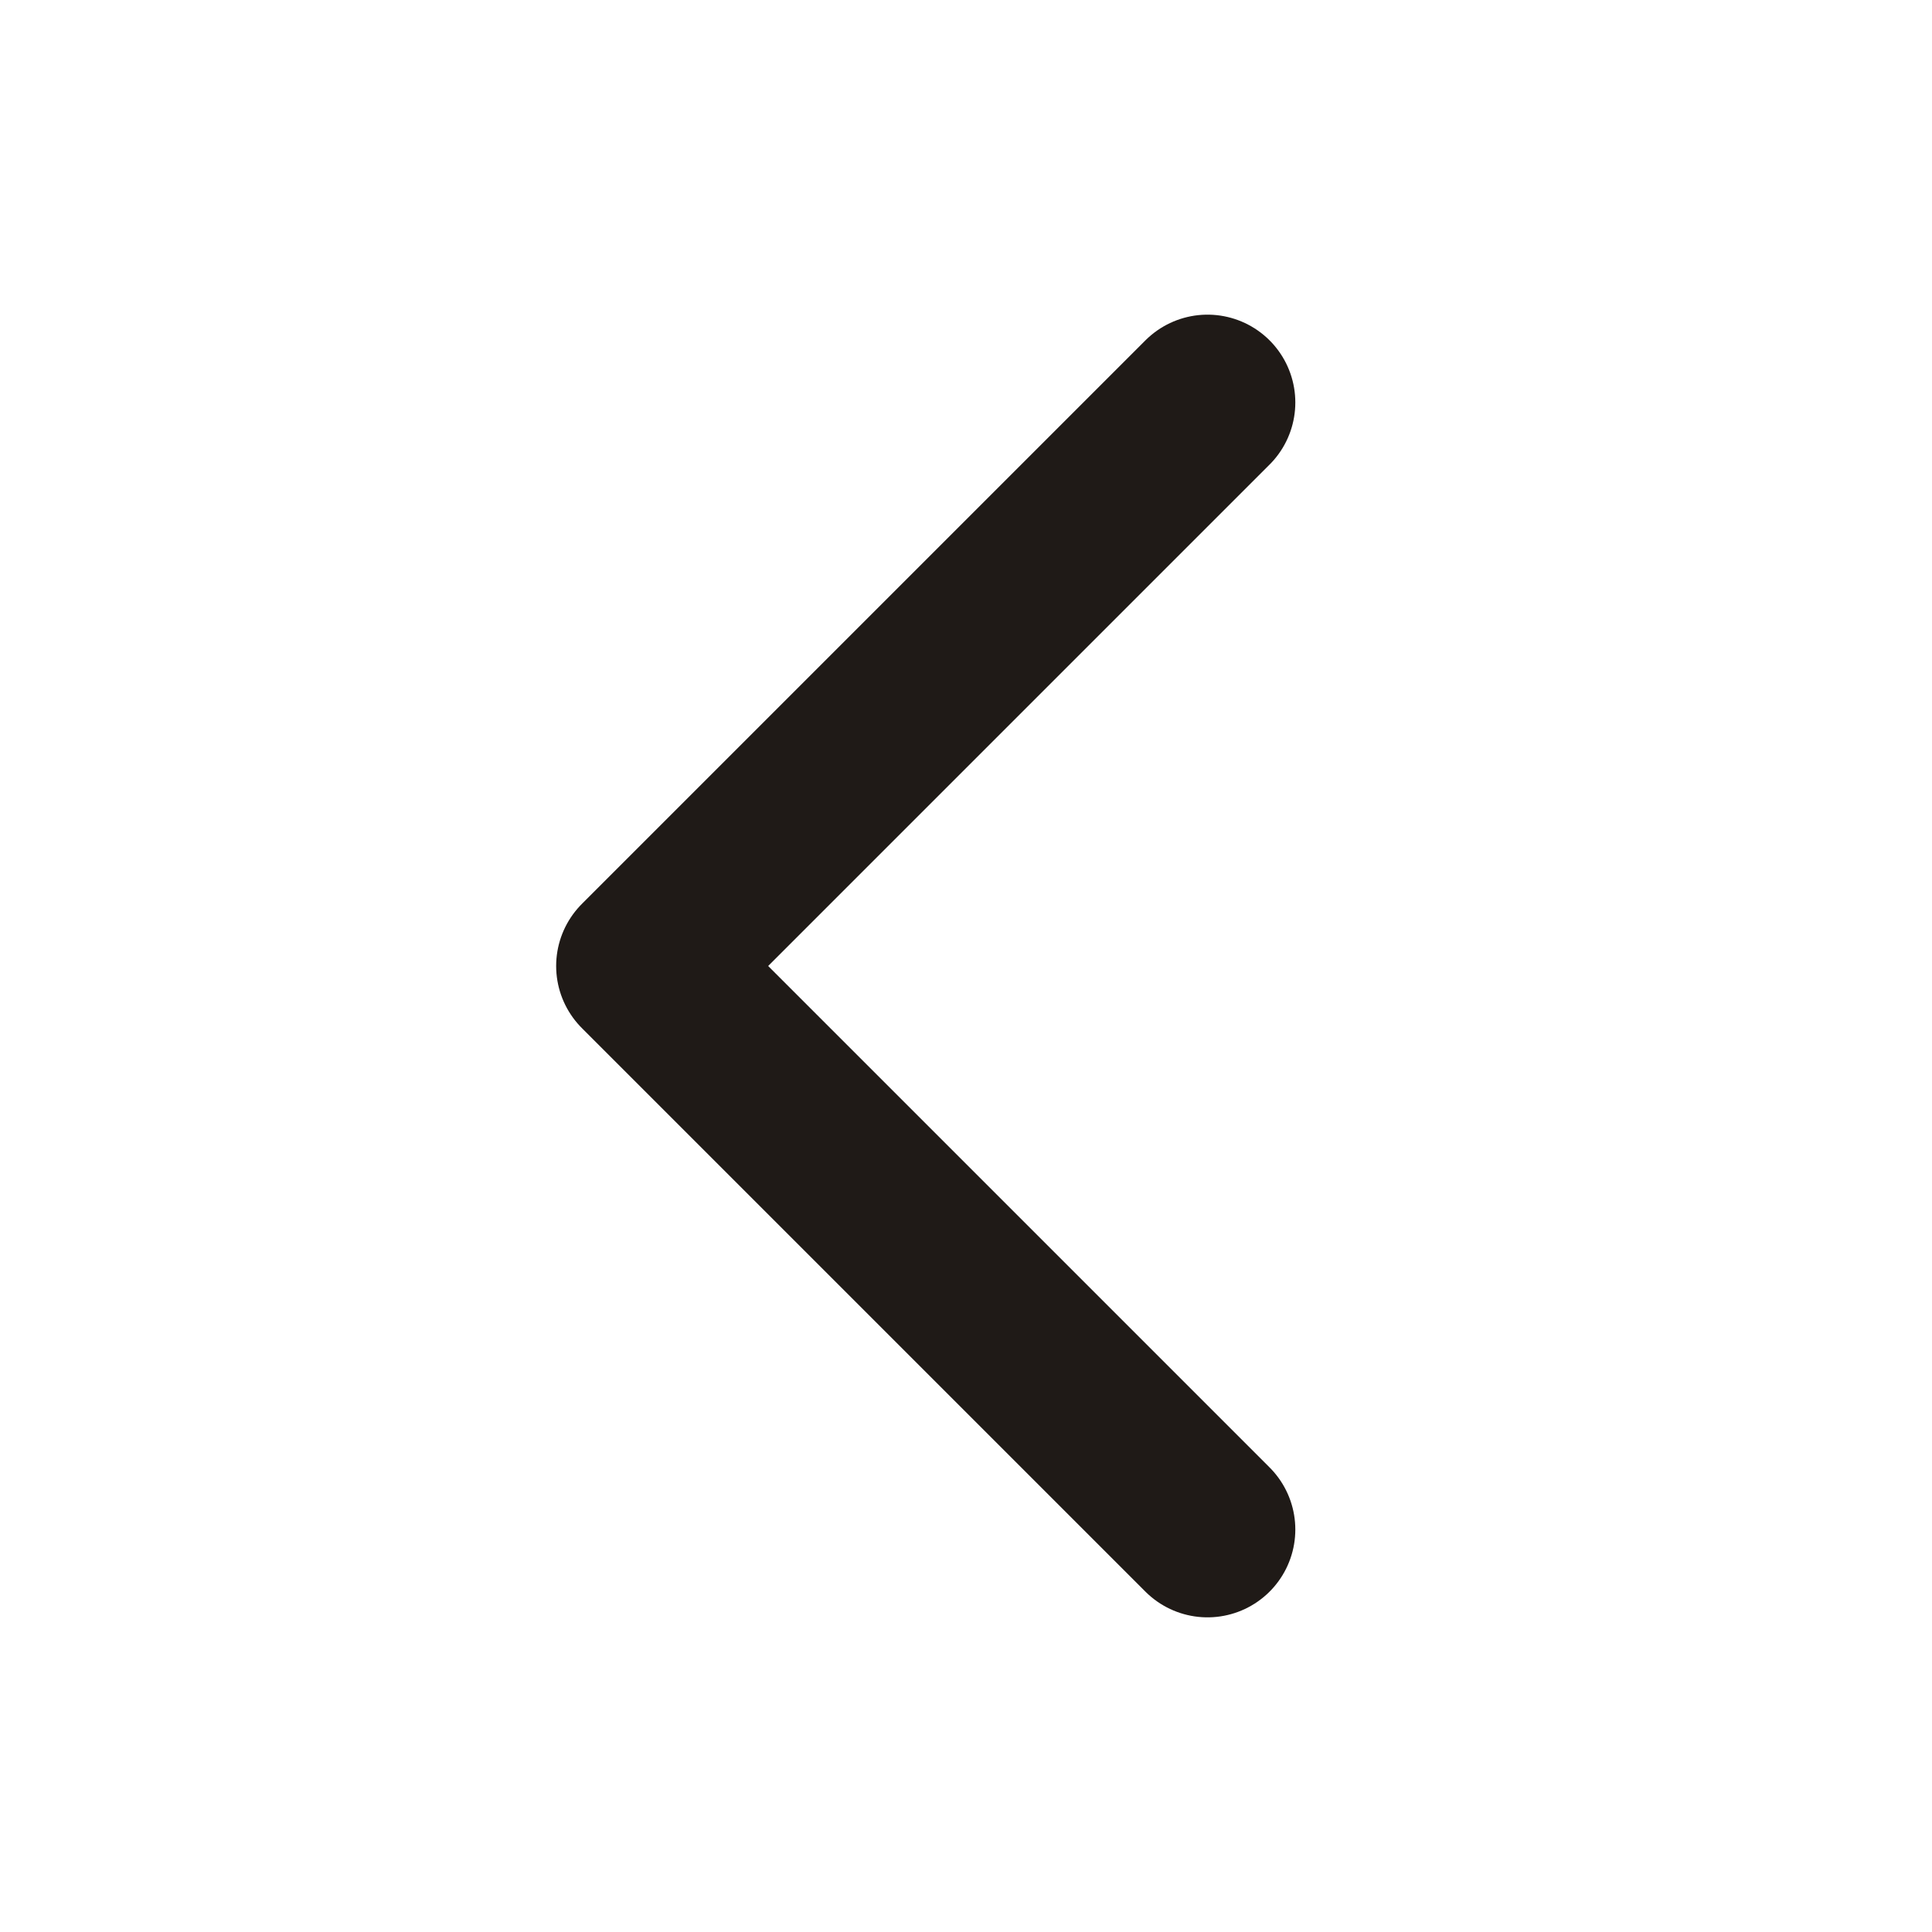
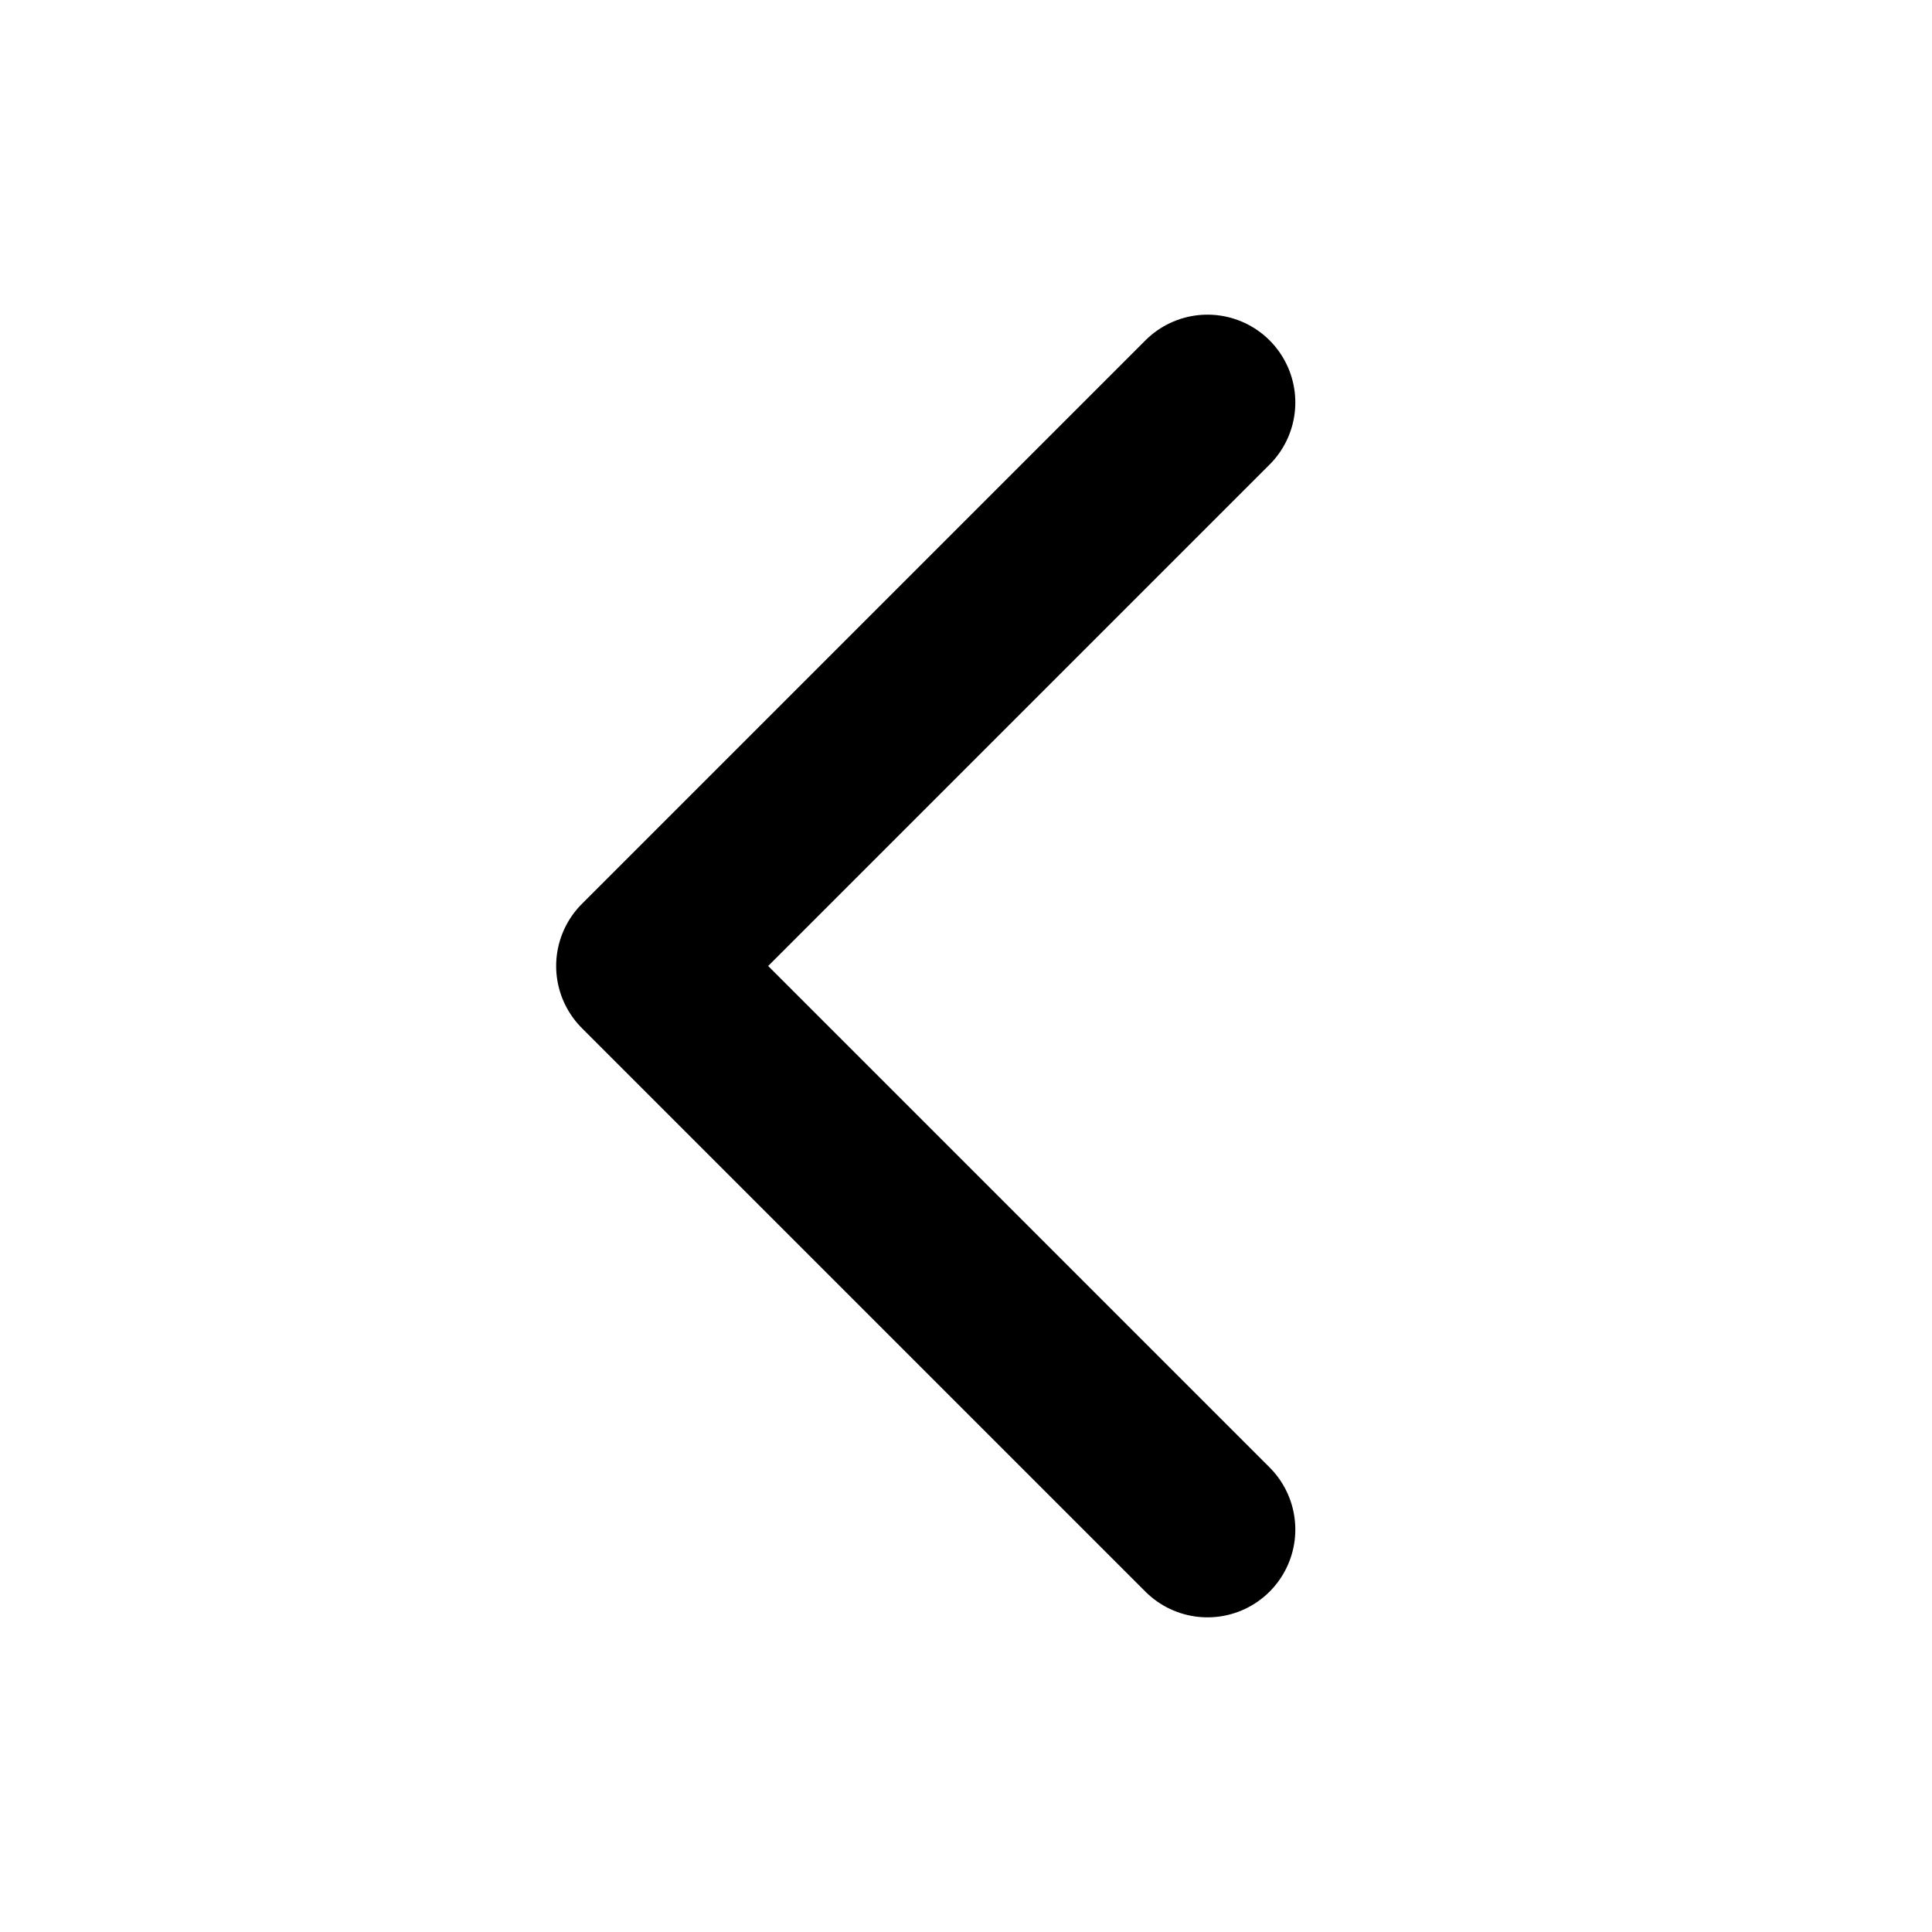
<svg xmlns="http://www.w3.org/2000/svg" width="22" height="22" viewBox="0 0 22 22" fill="none">
-   <path d="M13.75 4.583L7.333 11L13.75 17.417" stroke-width="2" stroke-linecap="round" stroke-linejoin="round" stroke="#1F1A17" />
+   <path d="M13.75 4.583L7.333 11L13.75 17.417" stroke-width="2" stroke-linecap="round" stroke-linejoin="round" stroke="currentColor" />
</svg>
